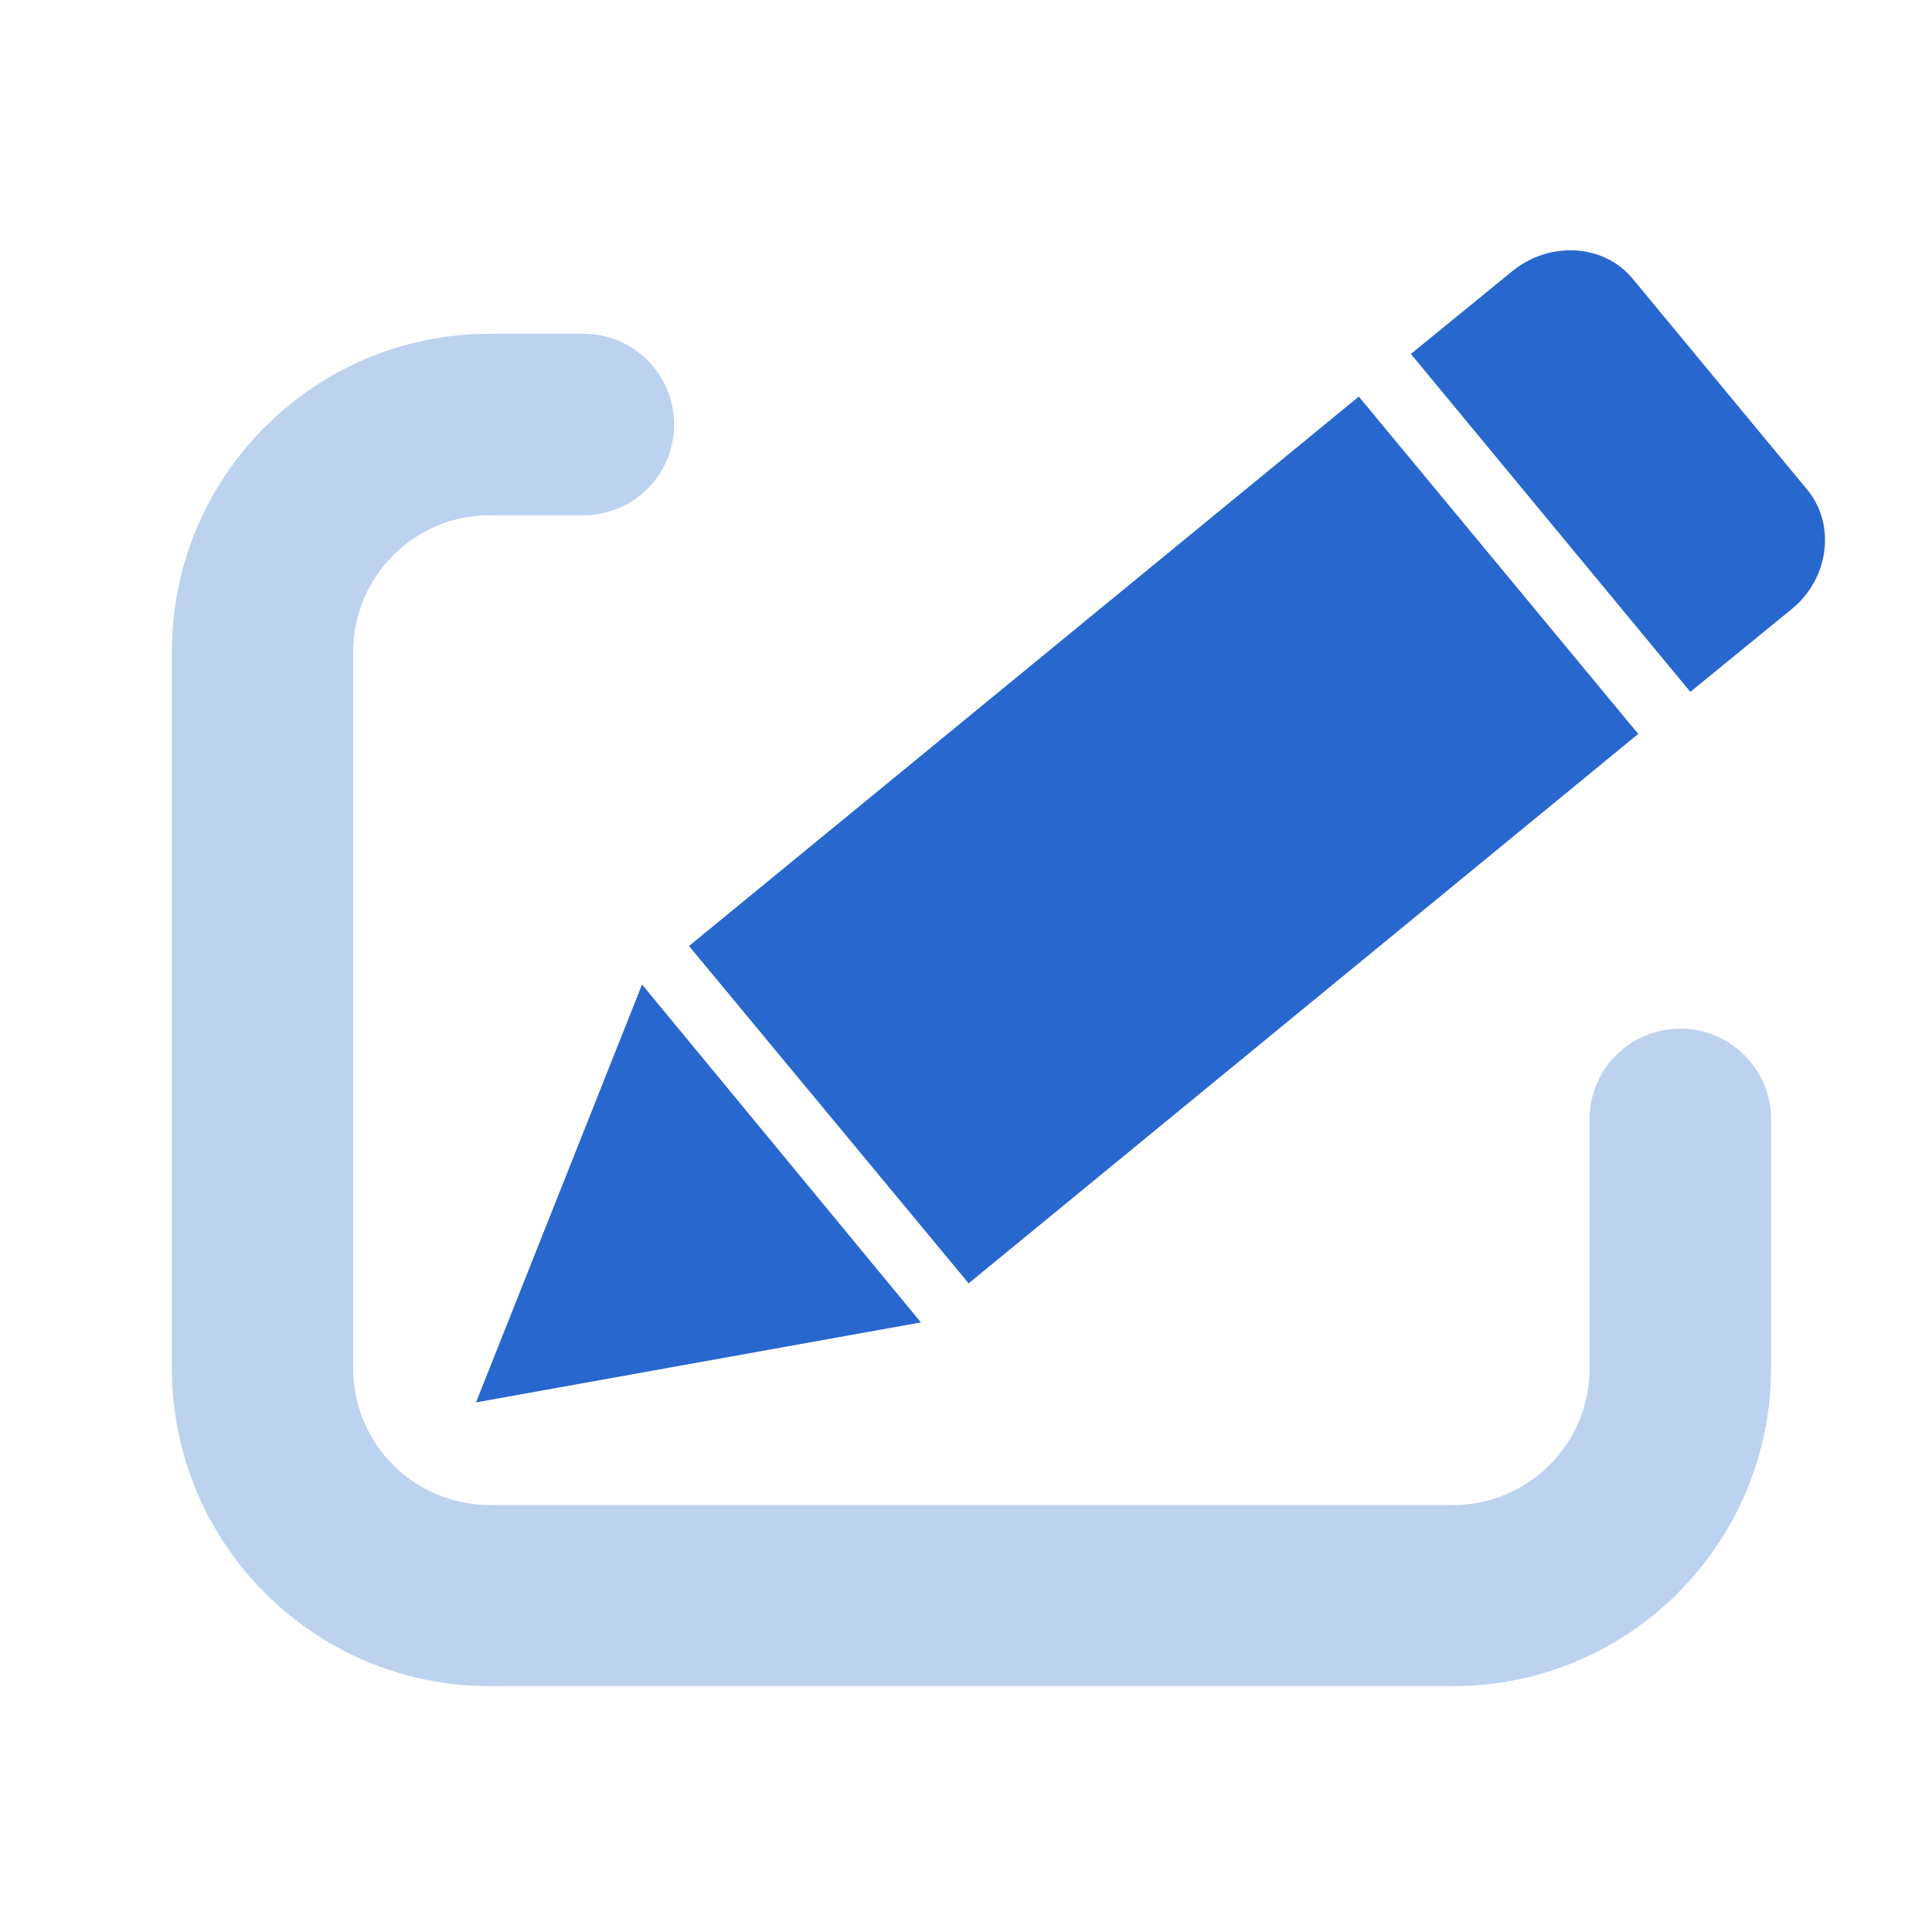
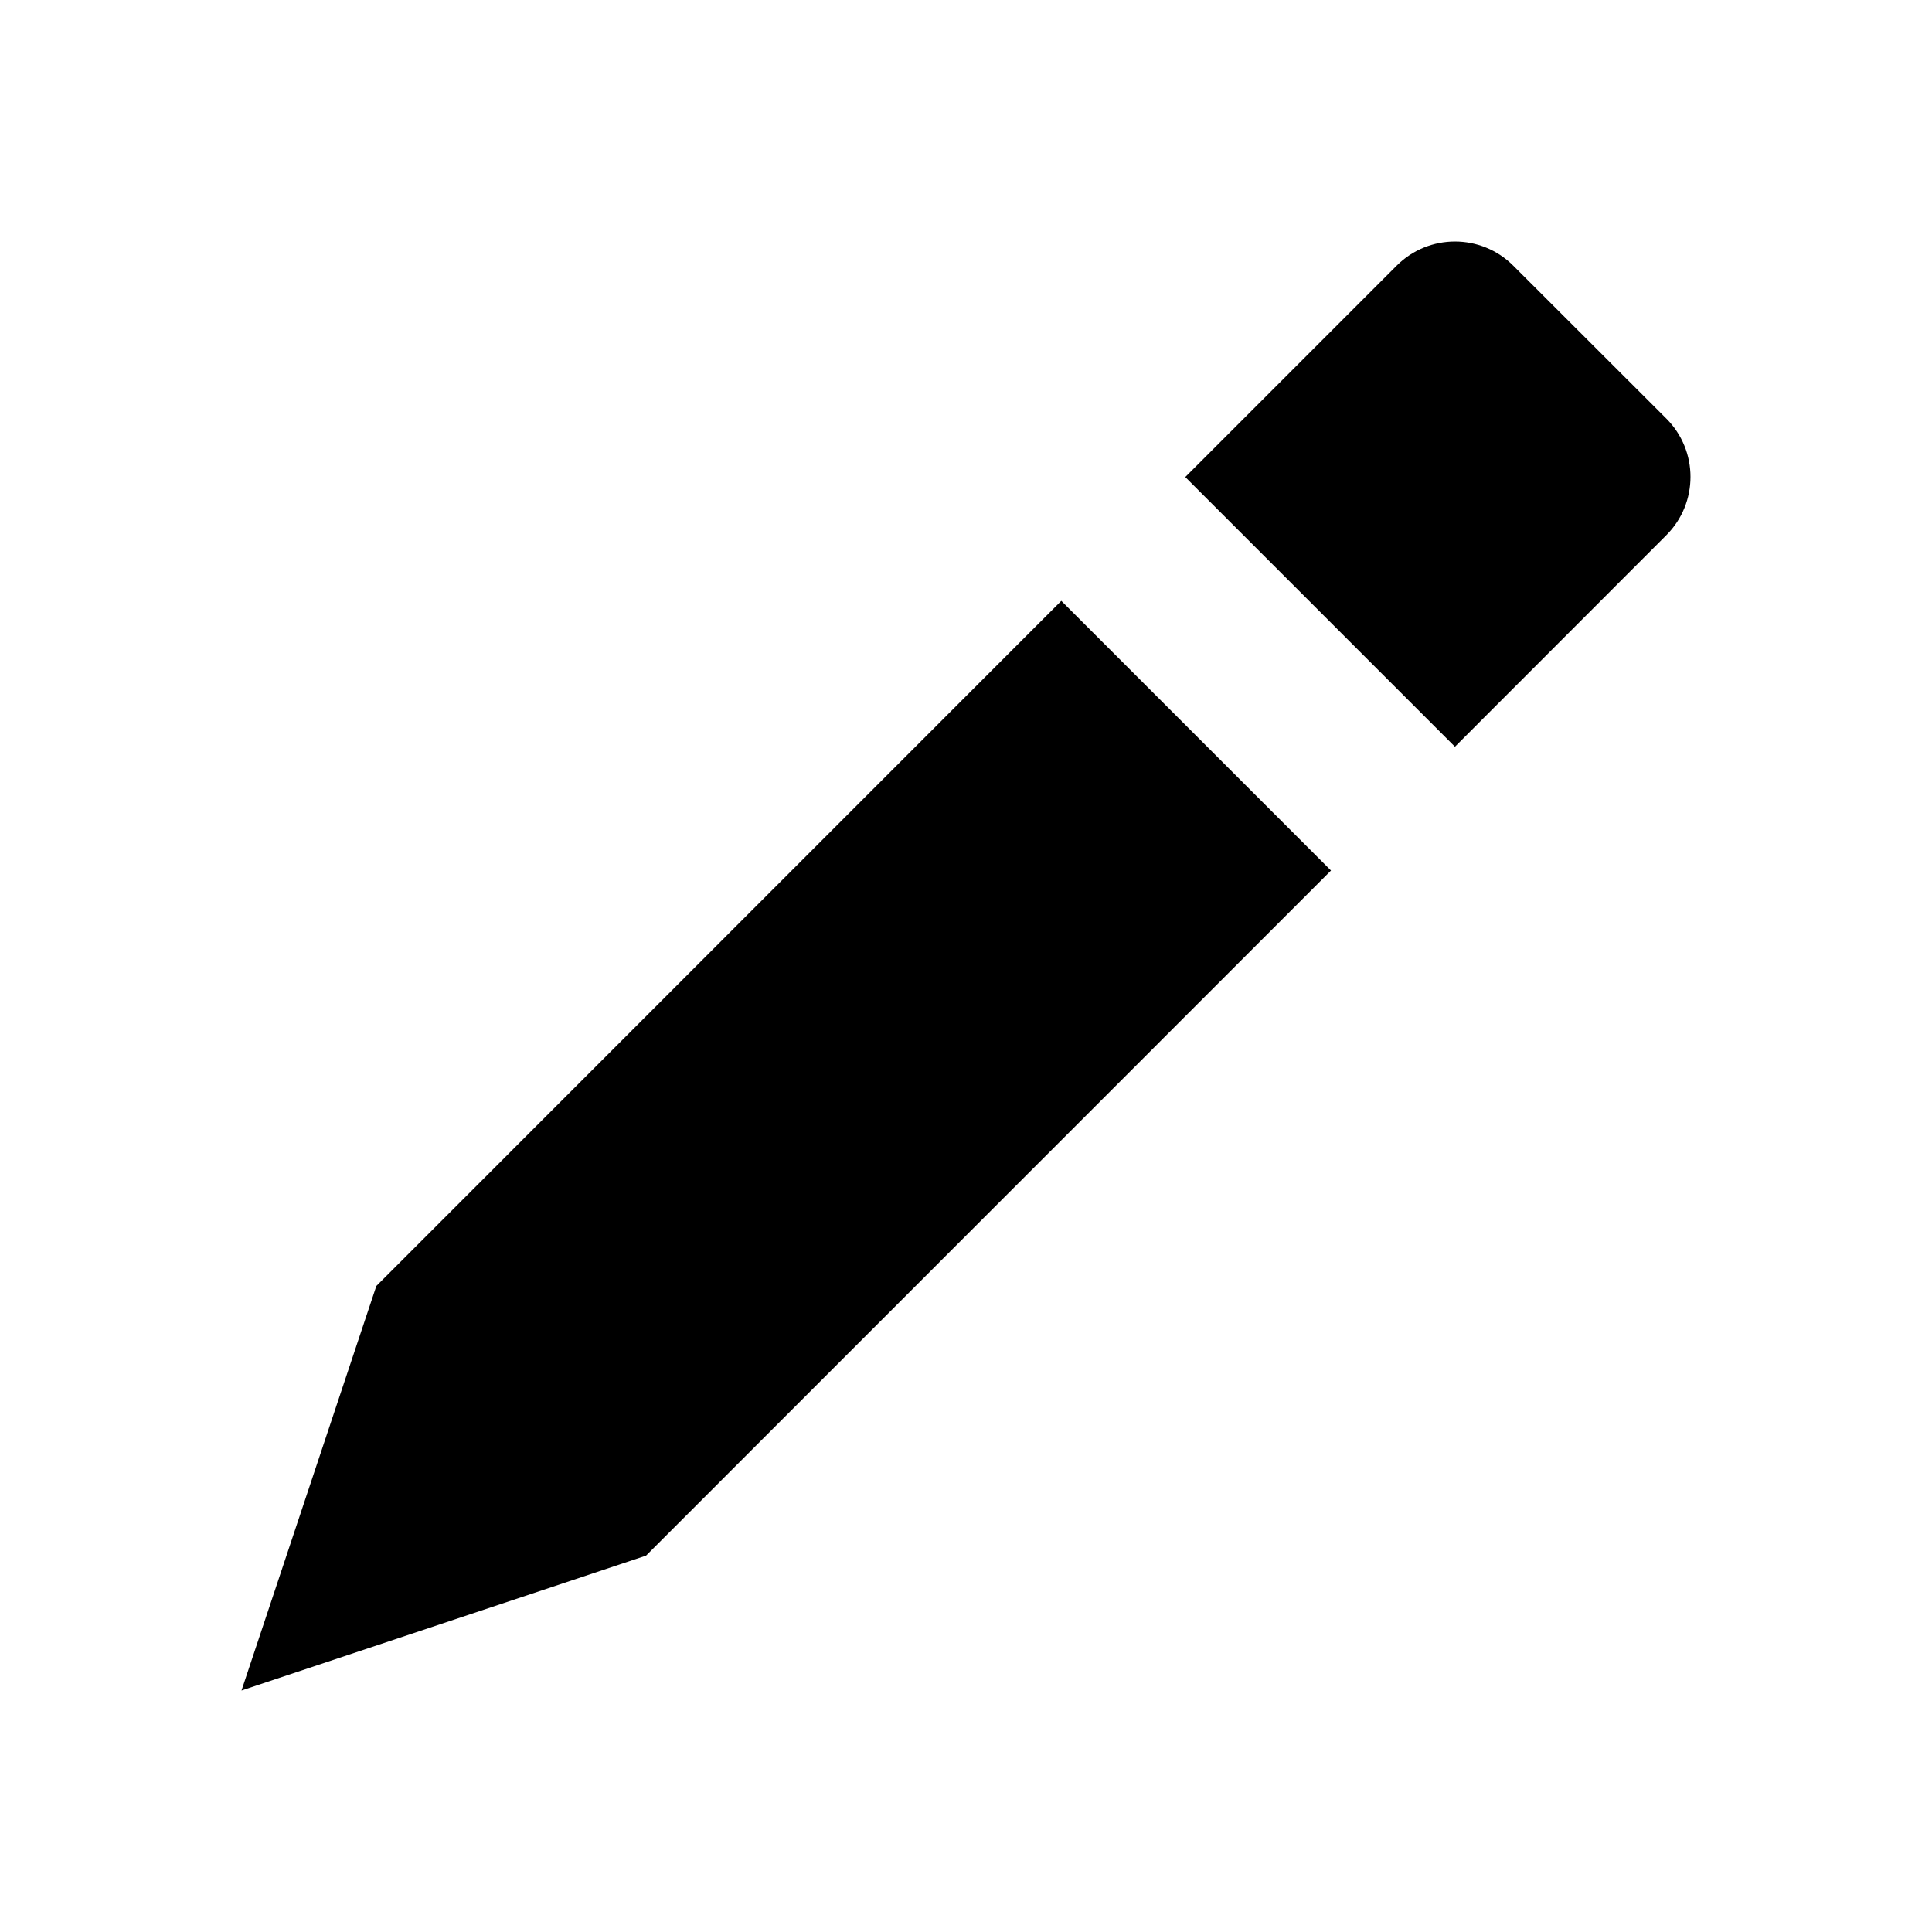
- <svg xmlns="http://www.w3.org/2000/svg" class="svg-icon" style="width: 1em; height: 1em;vertical-align: middle;fill: currentColor;overflow: hidden;" viewBox="0 0 1024 1024" version="1.1">
-   <path d="M252.3 743.3l235.8-42.4-147.8-179.1zM365.2 501.4l148.2 178.8L868.3 389 720.2 210.2zM958 259.7l-92.6-111.9c-15.1-18.4-43.7-20.3-63.7-4.2l-53.9 44 148.1 179.1 53.9-44c19.6-16.1 23.3-44.6 8.2-63z" fill="#2867CE" />
-   <path d="M770.1 893.7H259.6c-93.1 0-168.5-75.5-168.5-168.5V345.4c0-93.1 75.5-168.5 168.5-168.5h49.6c26.6 0 48.1 21.5 48.1 48.1s-21.5 48.1-48.1 48.1h-49.6c-40 0-72.4 32.4-72.4 72.4v379.8c0 40 32.4 72.4 72.4 72.4h510.5c40 0 72.4-32.4 72.4-72.4v-132c0-26.6 21.5-48.1 48.1-48.1s48.1 21.5 48.1 48.1v132c-0.1 93-75.5 168.4-168.6 168.4z" fill="#BDD2EF" />
+ <svg xmlns="http://www.w3.org/2000/svg" fill="#000000" width="800px" height="800px" viewBox="0 0 24 24">
+   <path d="M20.7,5.2a1.024,1.024,0,0,1,0,1.448L18.074,9.276l-3.35-3.35L17.35,3.3a1.024,1.024,0,0,1,1.448,0Zm-4.166,5.614-3.35-3.35L4.675,15.975,3,21l5.025-1.675Z" />
</svg>
